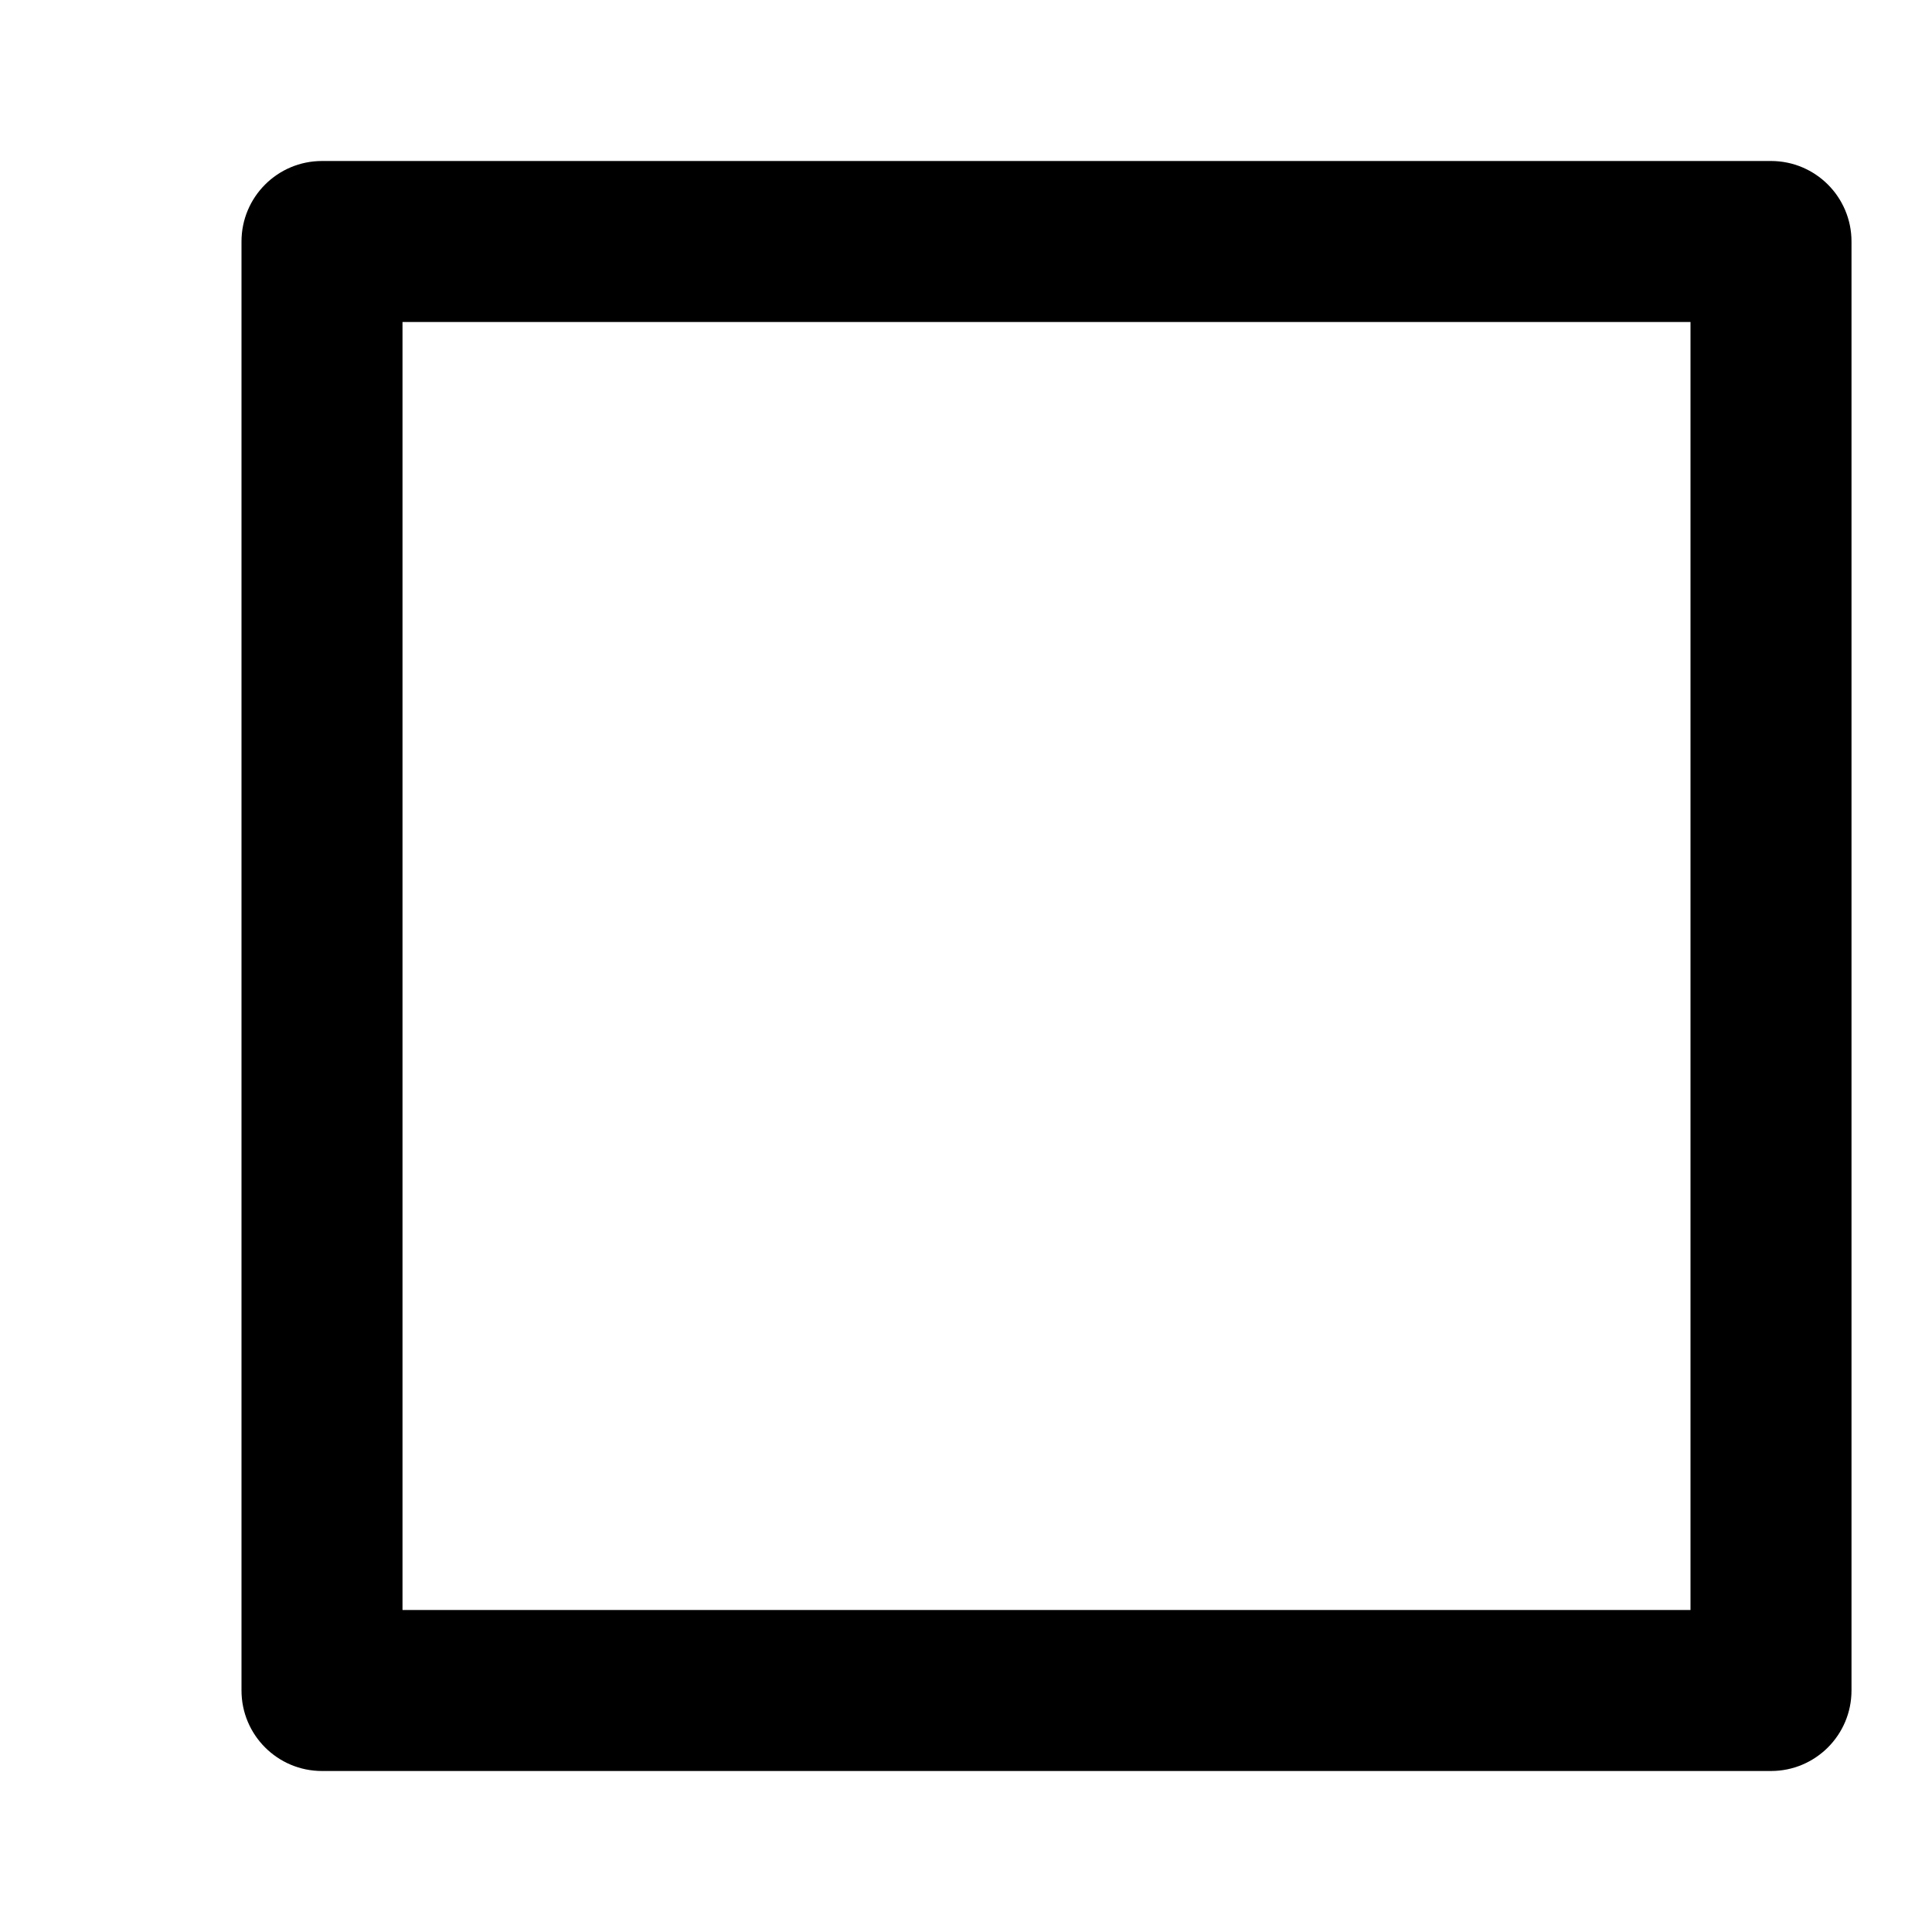
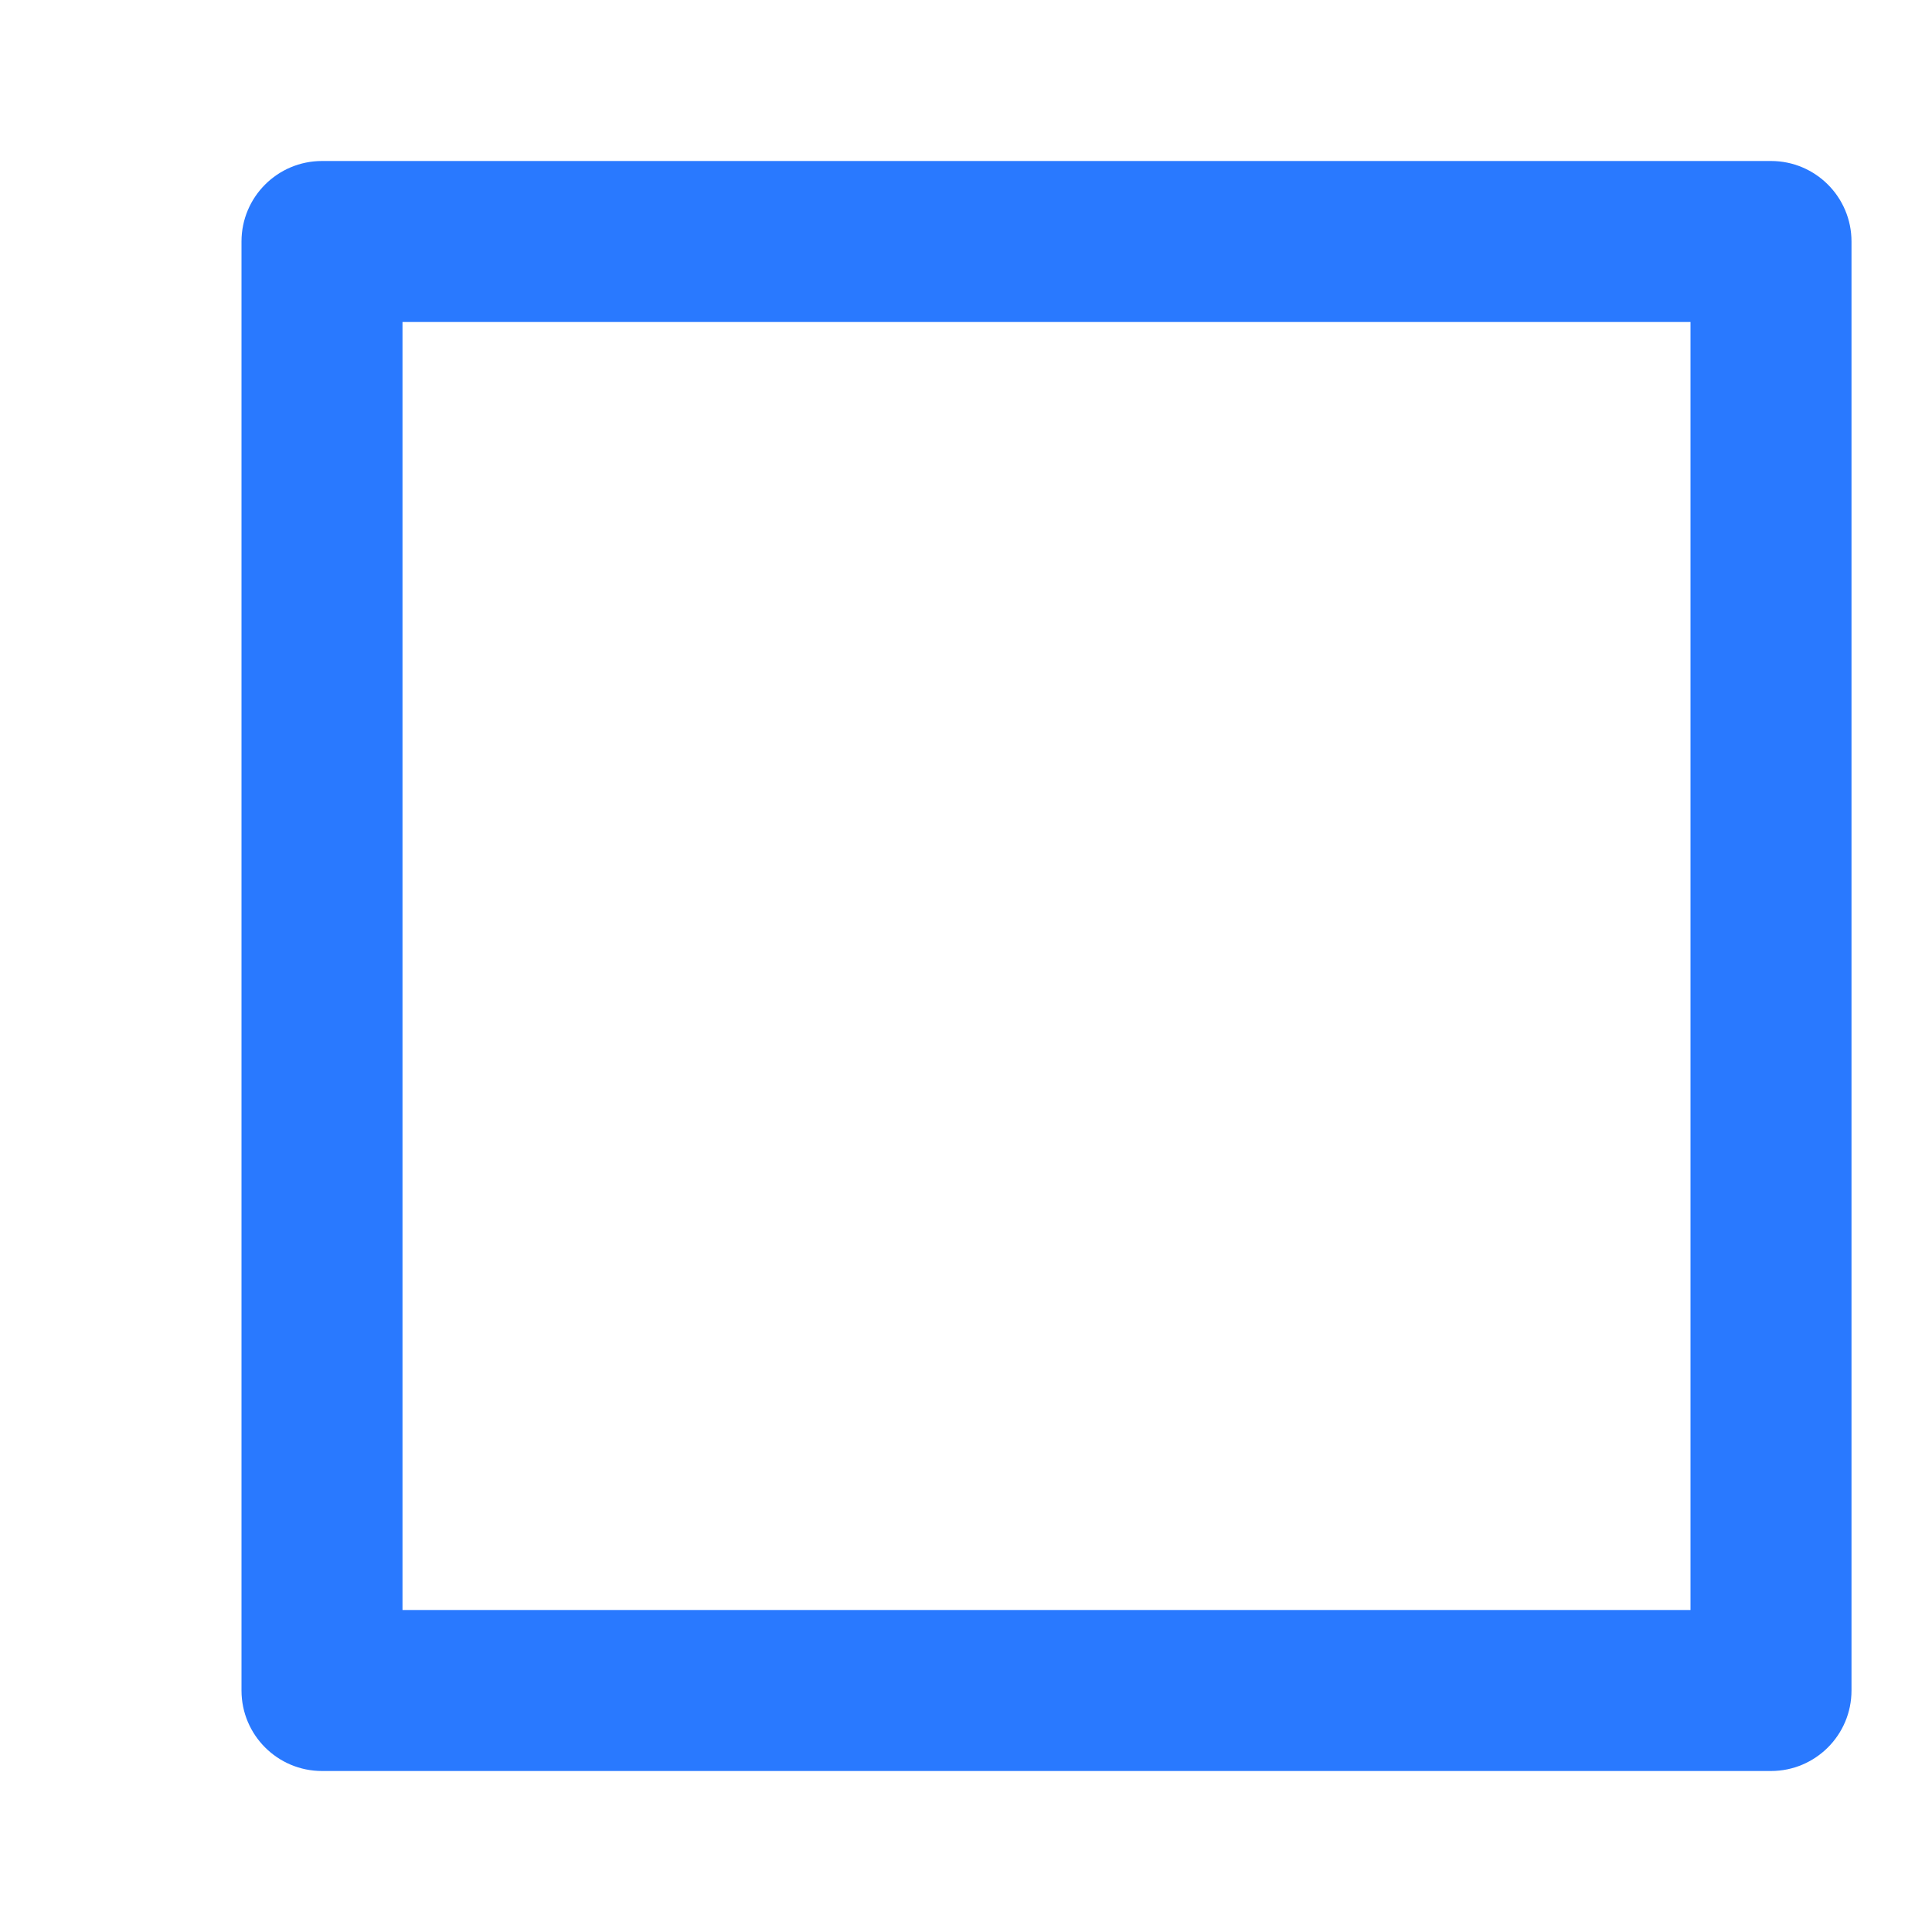
- <svg xmlns="http://www.w3.org/2000/svg" fill="#000000" viewBox="0 0 24 24">
+ <svg xmlns="http://www.w3.org/2000/svg" fill="#2979ff" viewBox="0 0 24 24">
  <g id="SVGRepo_bgCarrier" stroke-width="0" />
  <g id="SVGRepo_tracerCarrier" stroke-linecap="round" stroke-linejoin="round" />
  <g id="SVGRepo_iconCarrier">
    <path d="M22,2H4A1,1,0,0,0,3,3V21a1,1,0,0,0,1,1H22a1,1,0,0,0,1-1V3A1,1,0,0,0,22,2ZM21,20H5V4H21Z" />
  </g>
</svg>
